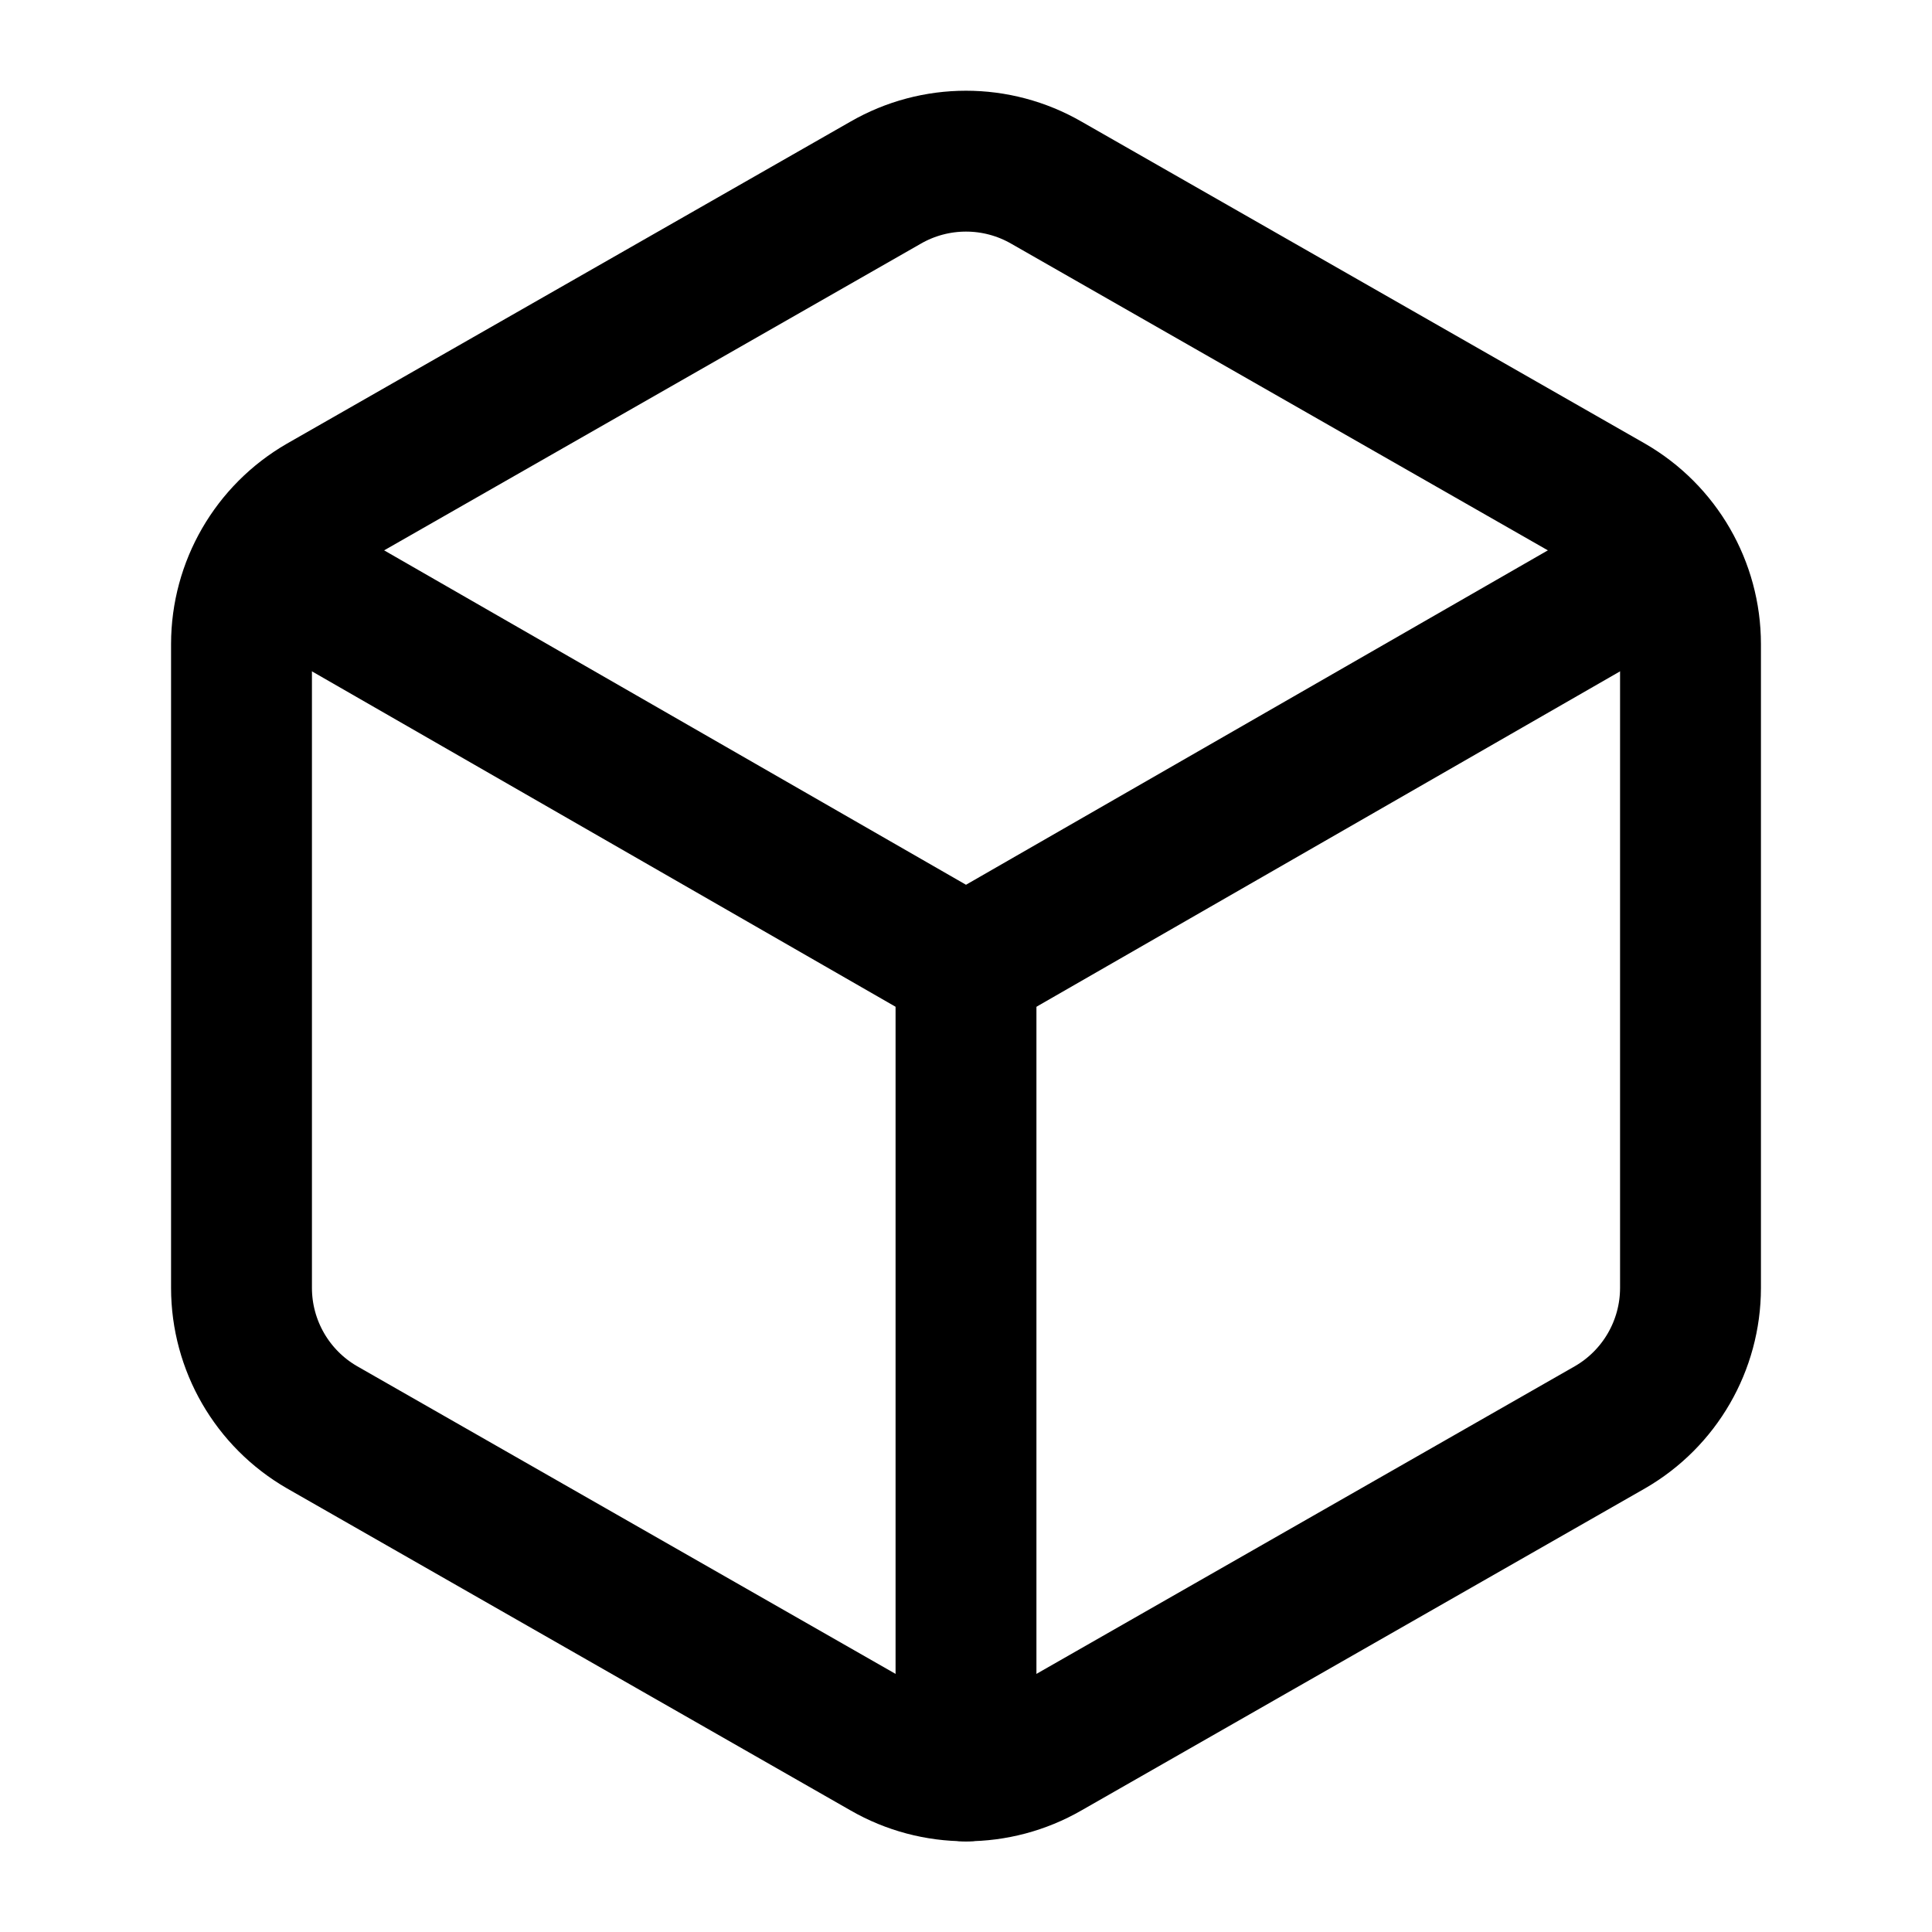
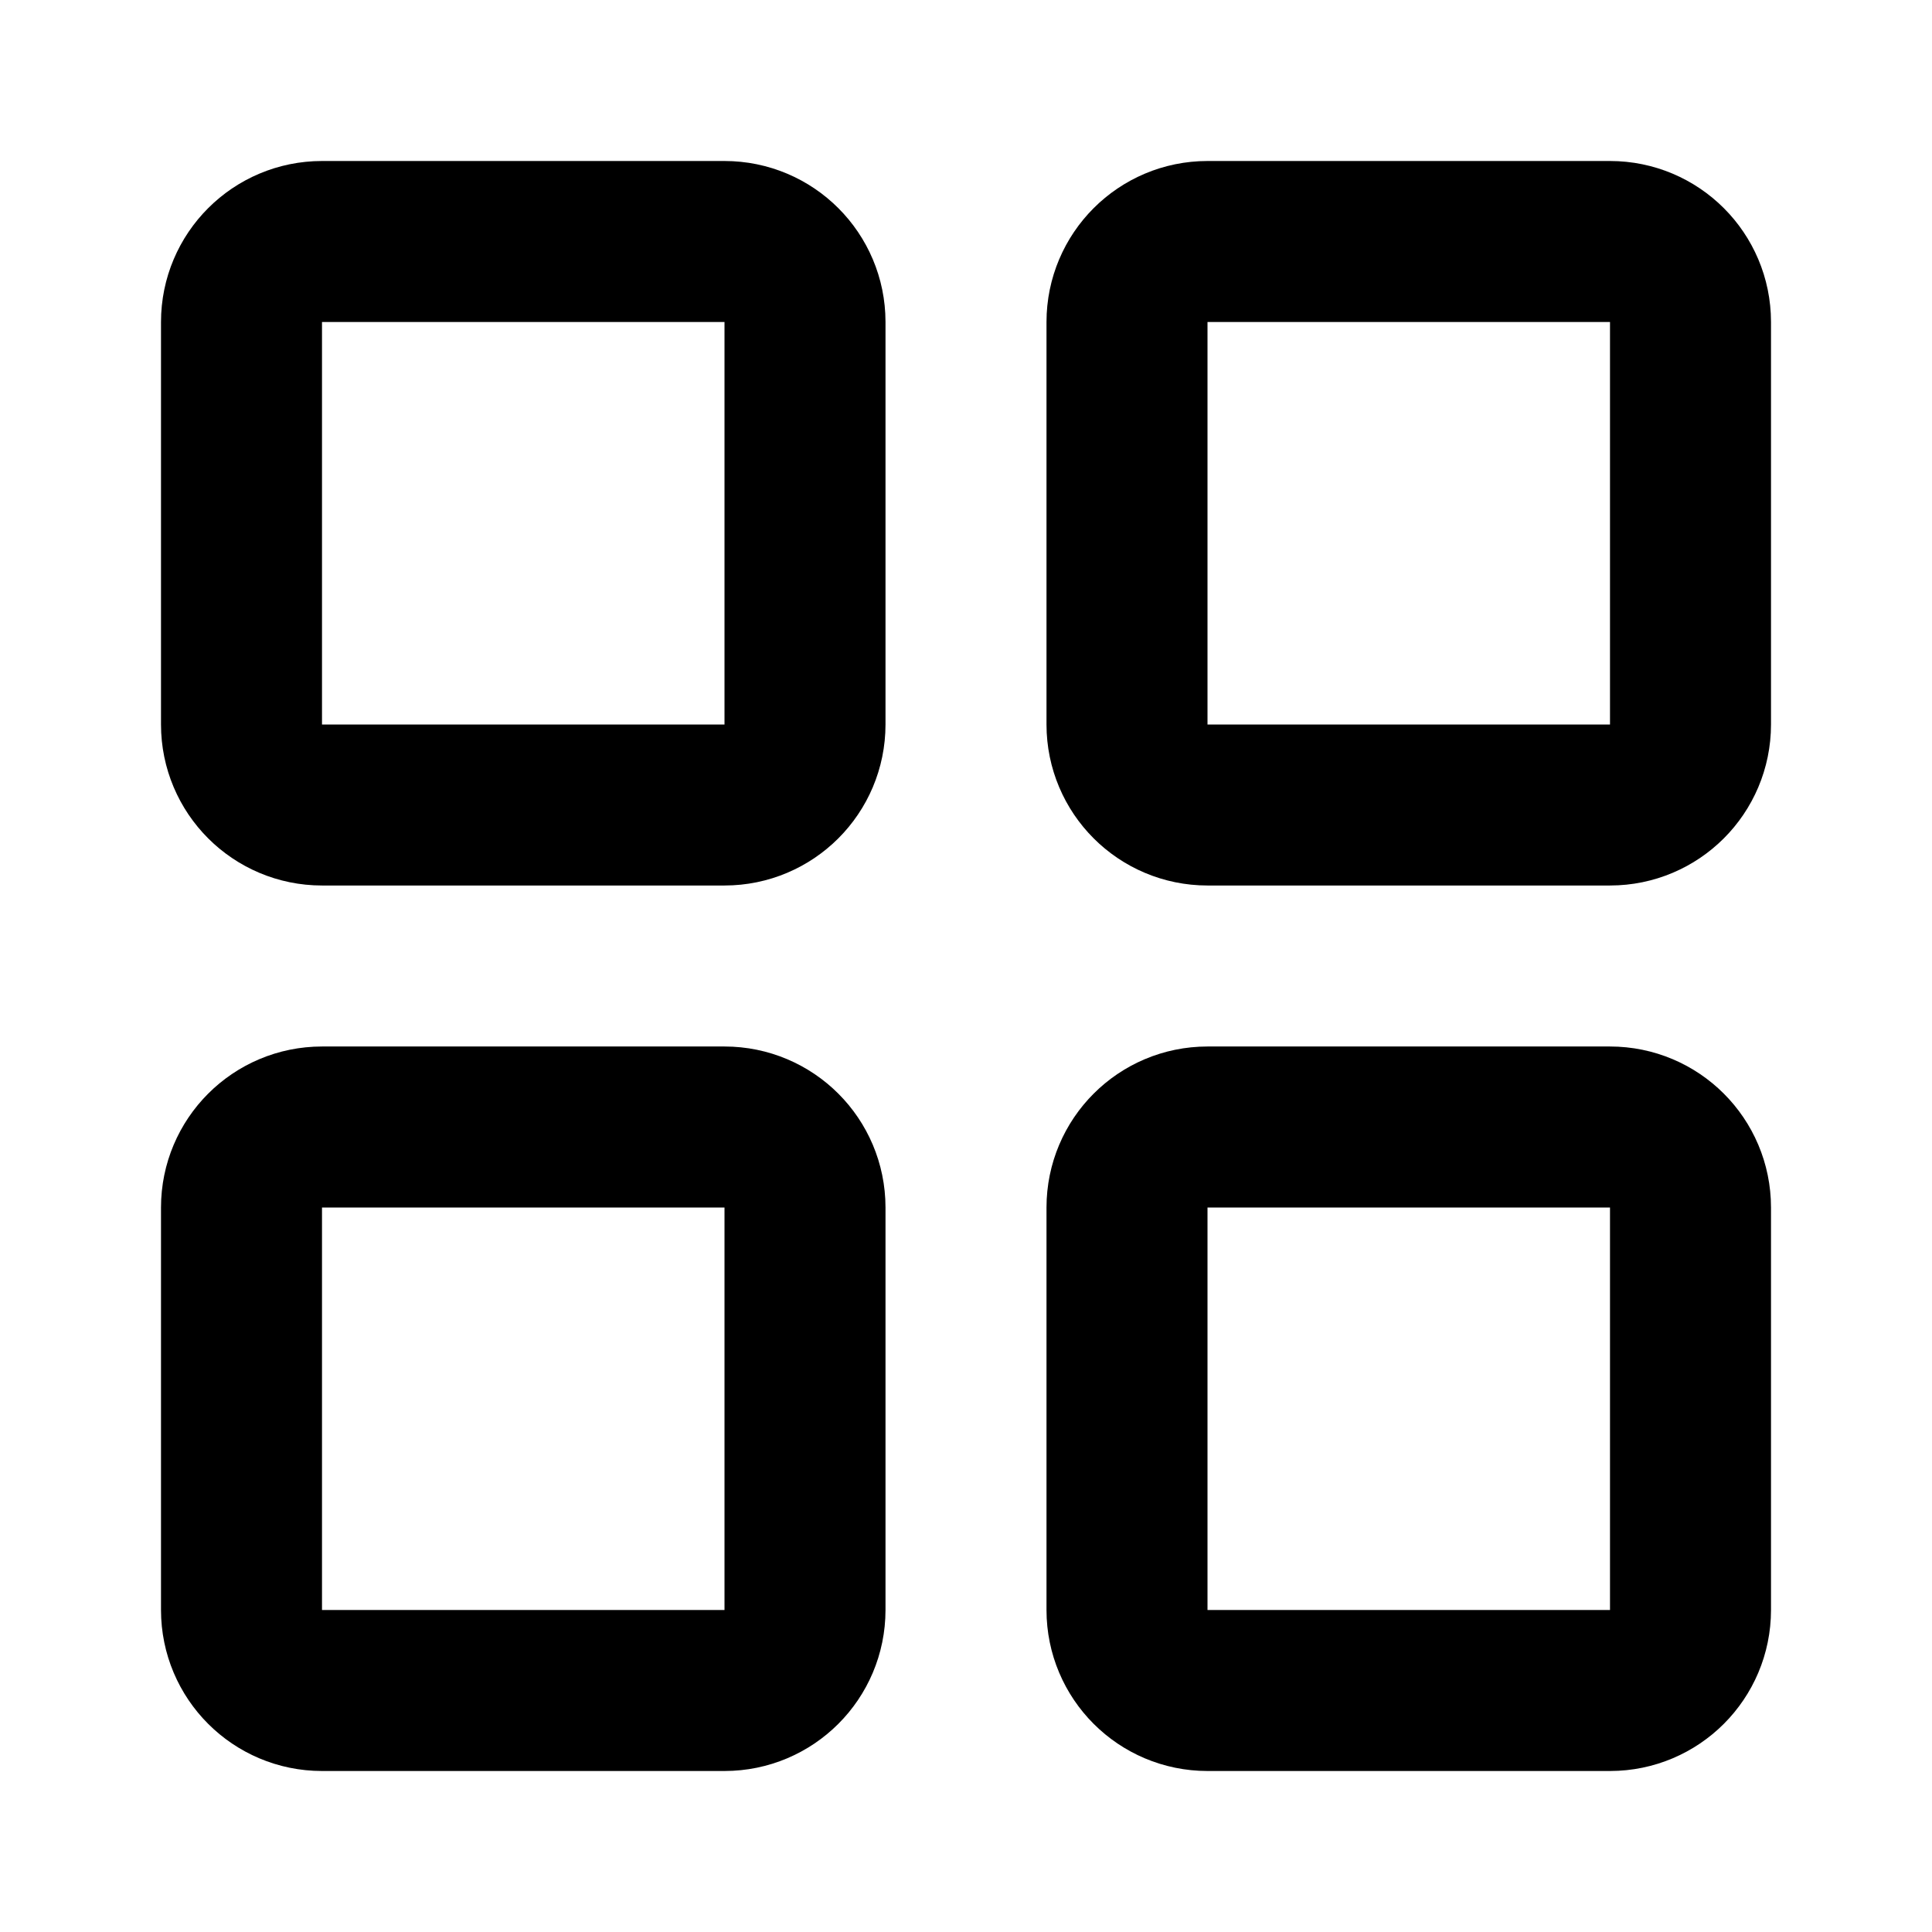
- <svg xmlns="http://www.w3.org/2000/svg" viewBox="0 0 24 24" fill="none" stroke="currentColor" stroke-width="1.75" stroke-linecap="round" stroke-linejoin="round">
-   <path d="M21 8a2 2 0 0 0-1-1.73l-7-4a2 2 0 0 0-2 0l-7 4A2 2 0 0 0 3 8v8a2 2 0 0 0 1 1.73l7 4a2 2 0 0 0 2 0l7-4A2 2 0 0 0 21 16Z" />
-   <path d="m3.3 7 8.7 5 8.7-5" />
-   <path d="M12 22V12" />
+ <svg xmlns="http://www.w3.org/2000/svg" width="1.75" viewBox="0 0 24 24" fill="none" stroke="currentColor" stroke-width="2" stroke-linecap="round" stroke-linejoin="round">
+   <rect width="7" height="7" x="3" y="3" rx="1" />
+   <rect width="7" height="7" x="14" y="3" rx="1" />
+   <rect width="7" height="7" x="14" y="14" rx="1" />
+   <rect width="7" height="7" x="3" y="14" rx="1" />
</svg>
